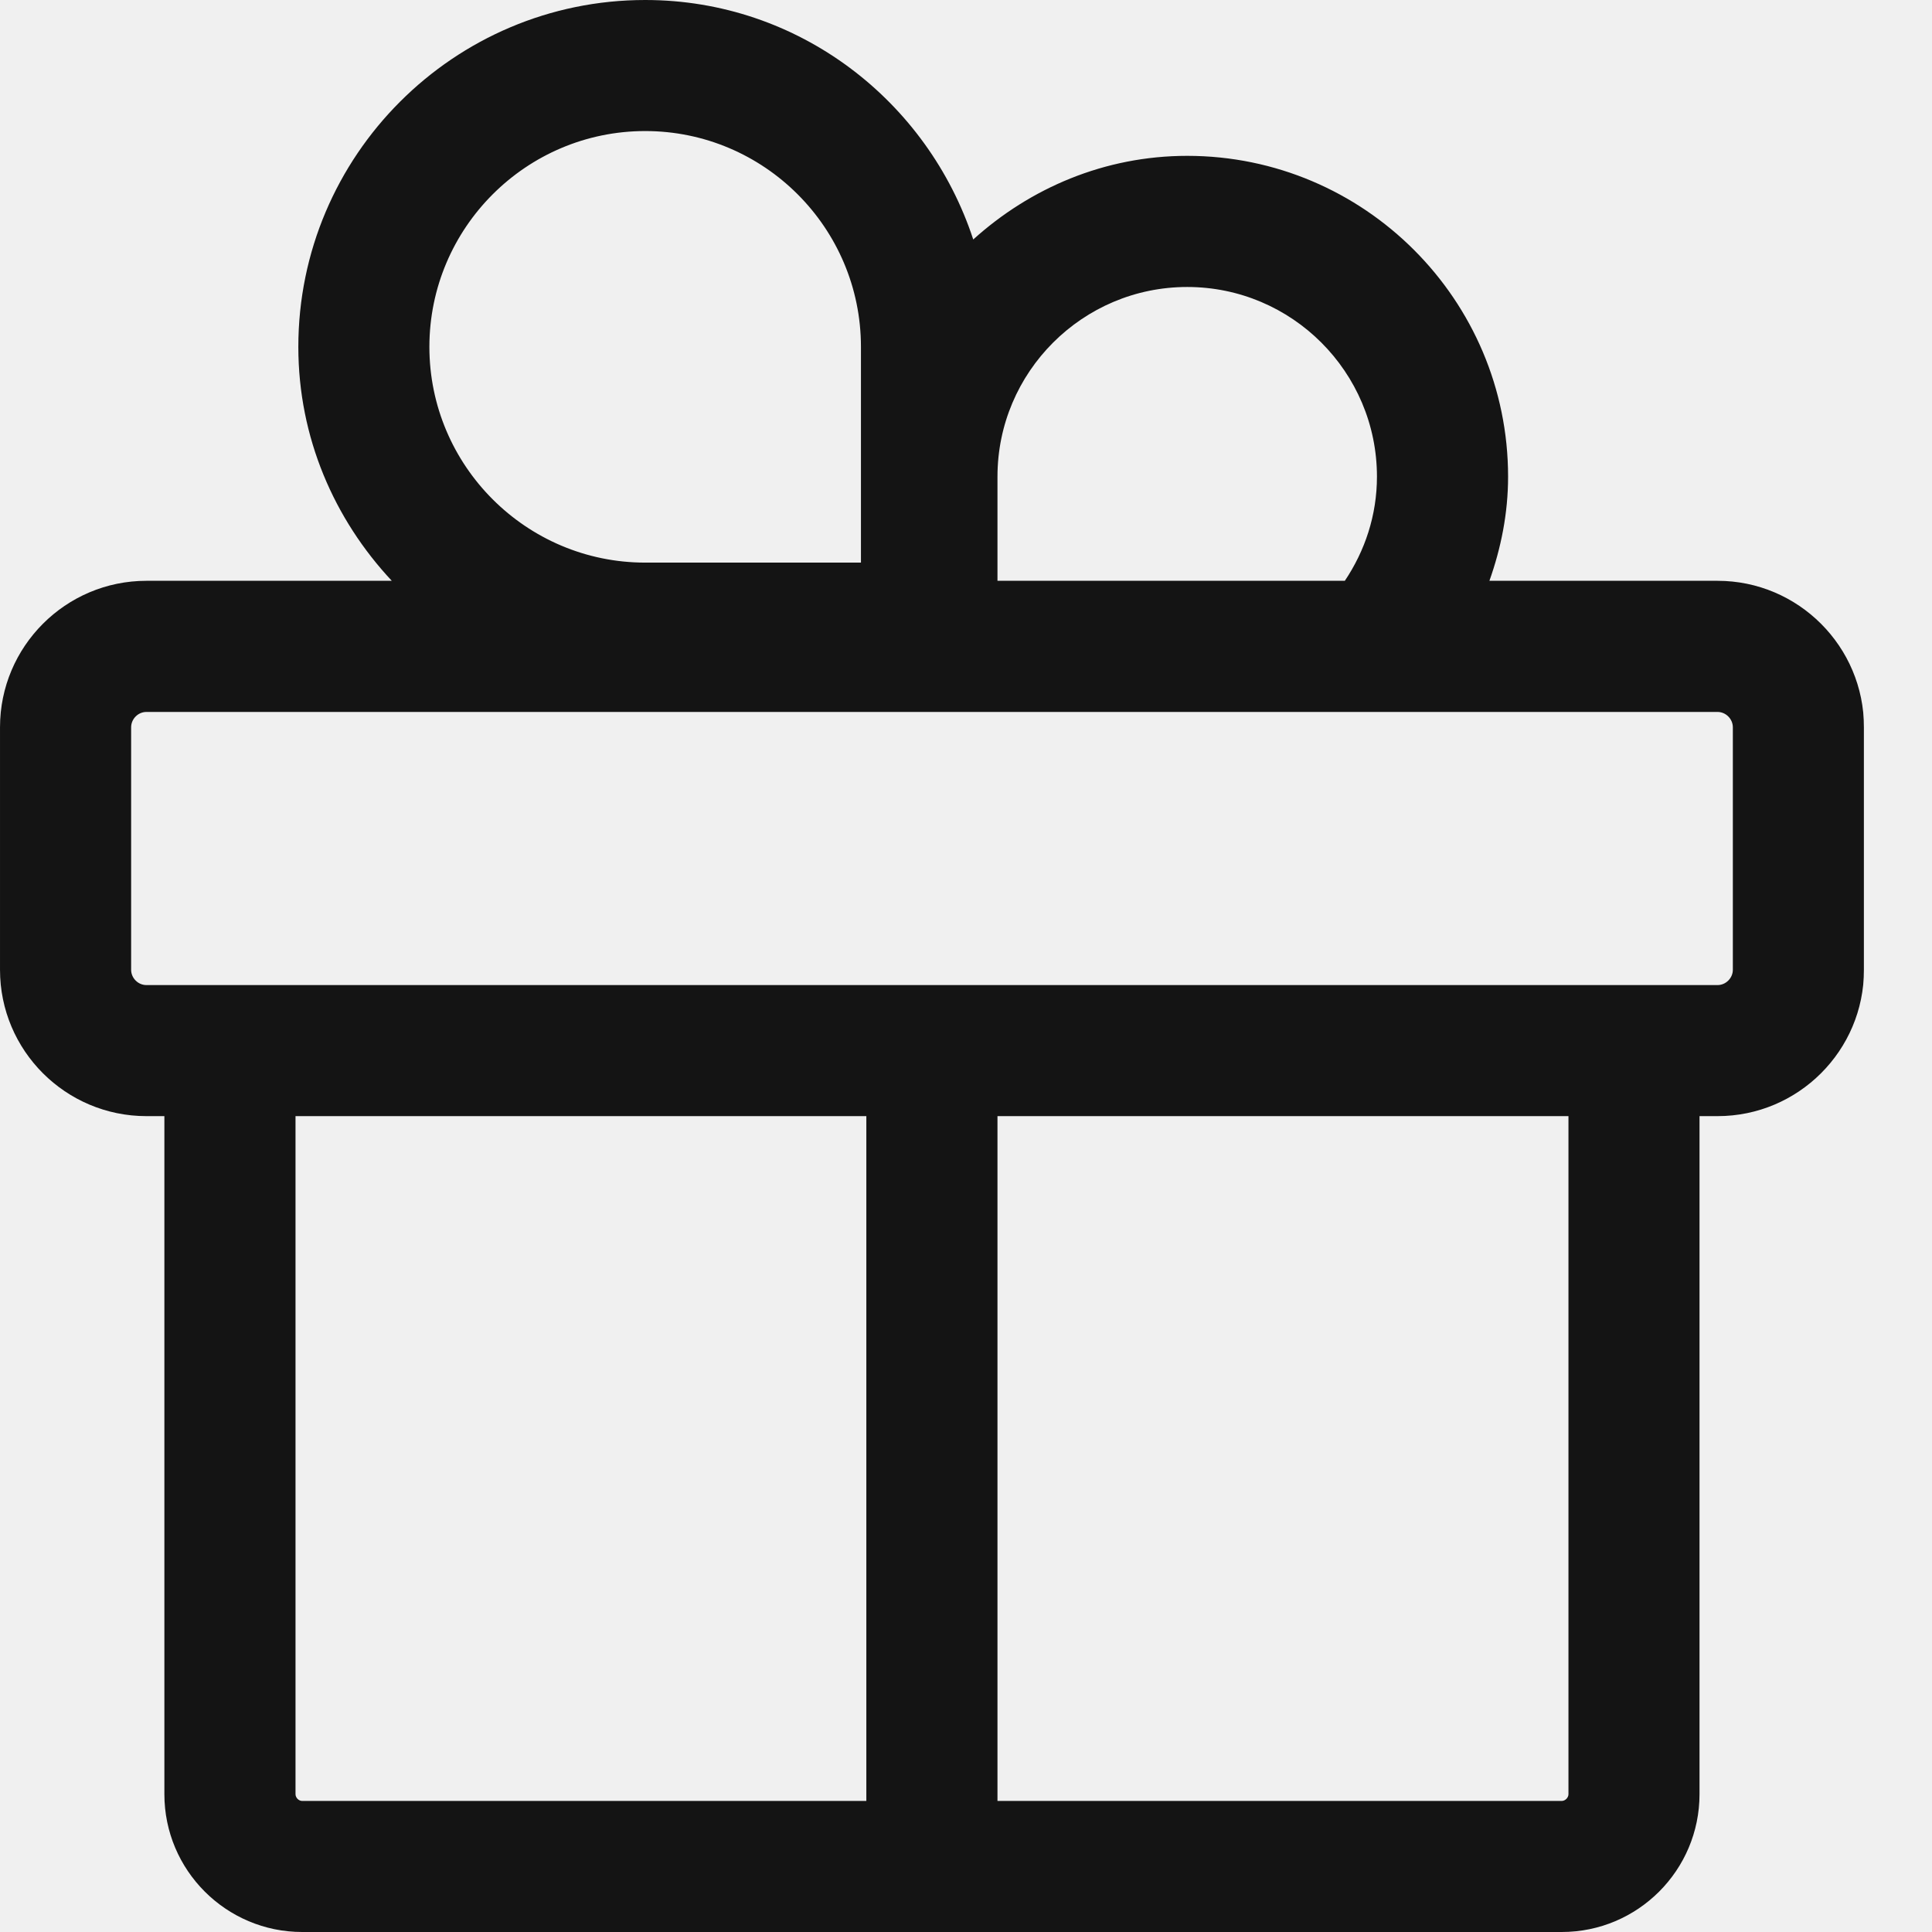
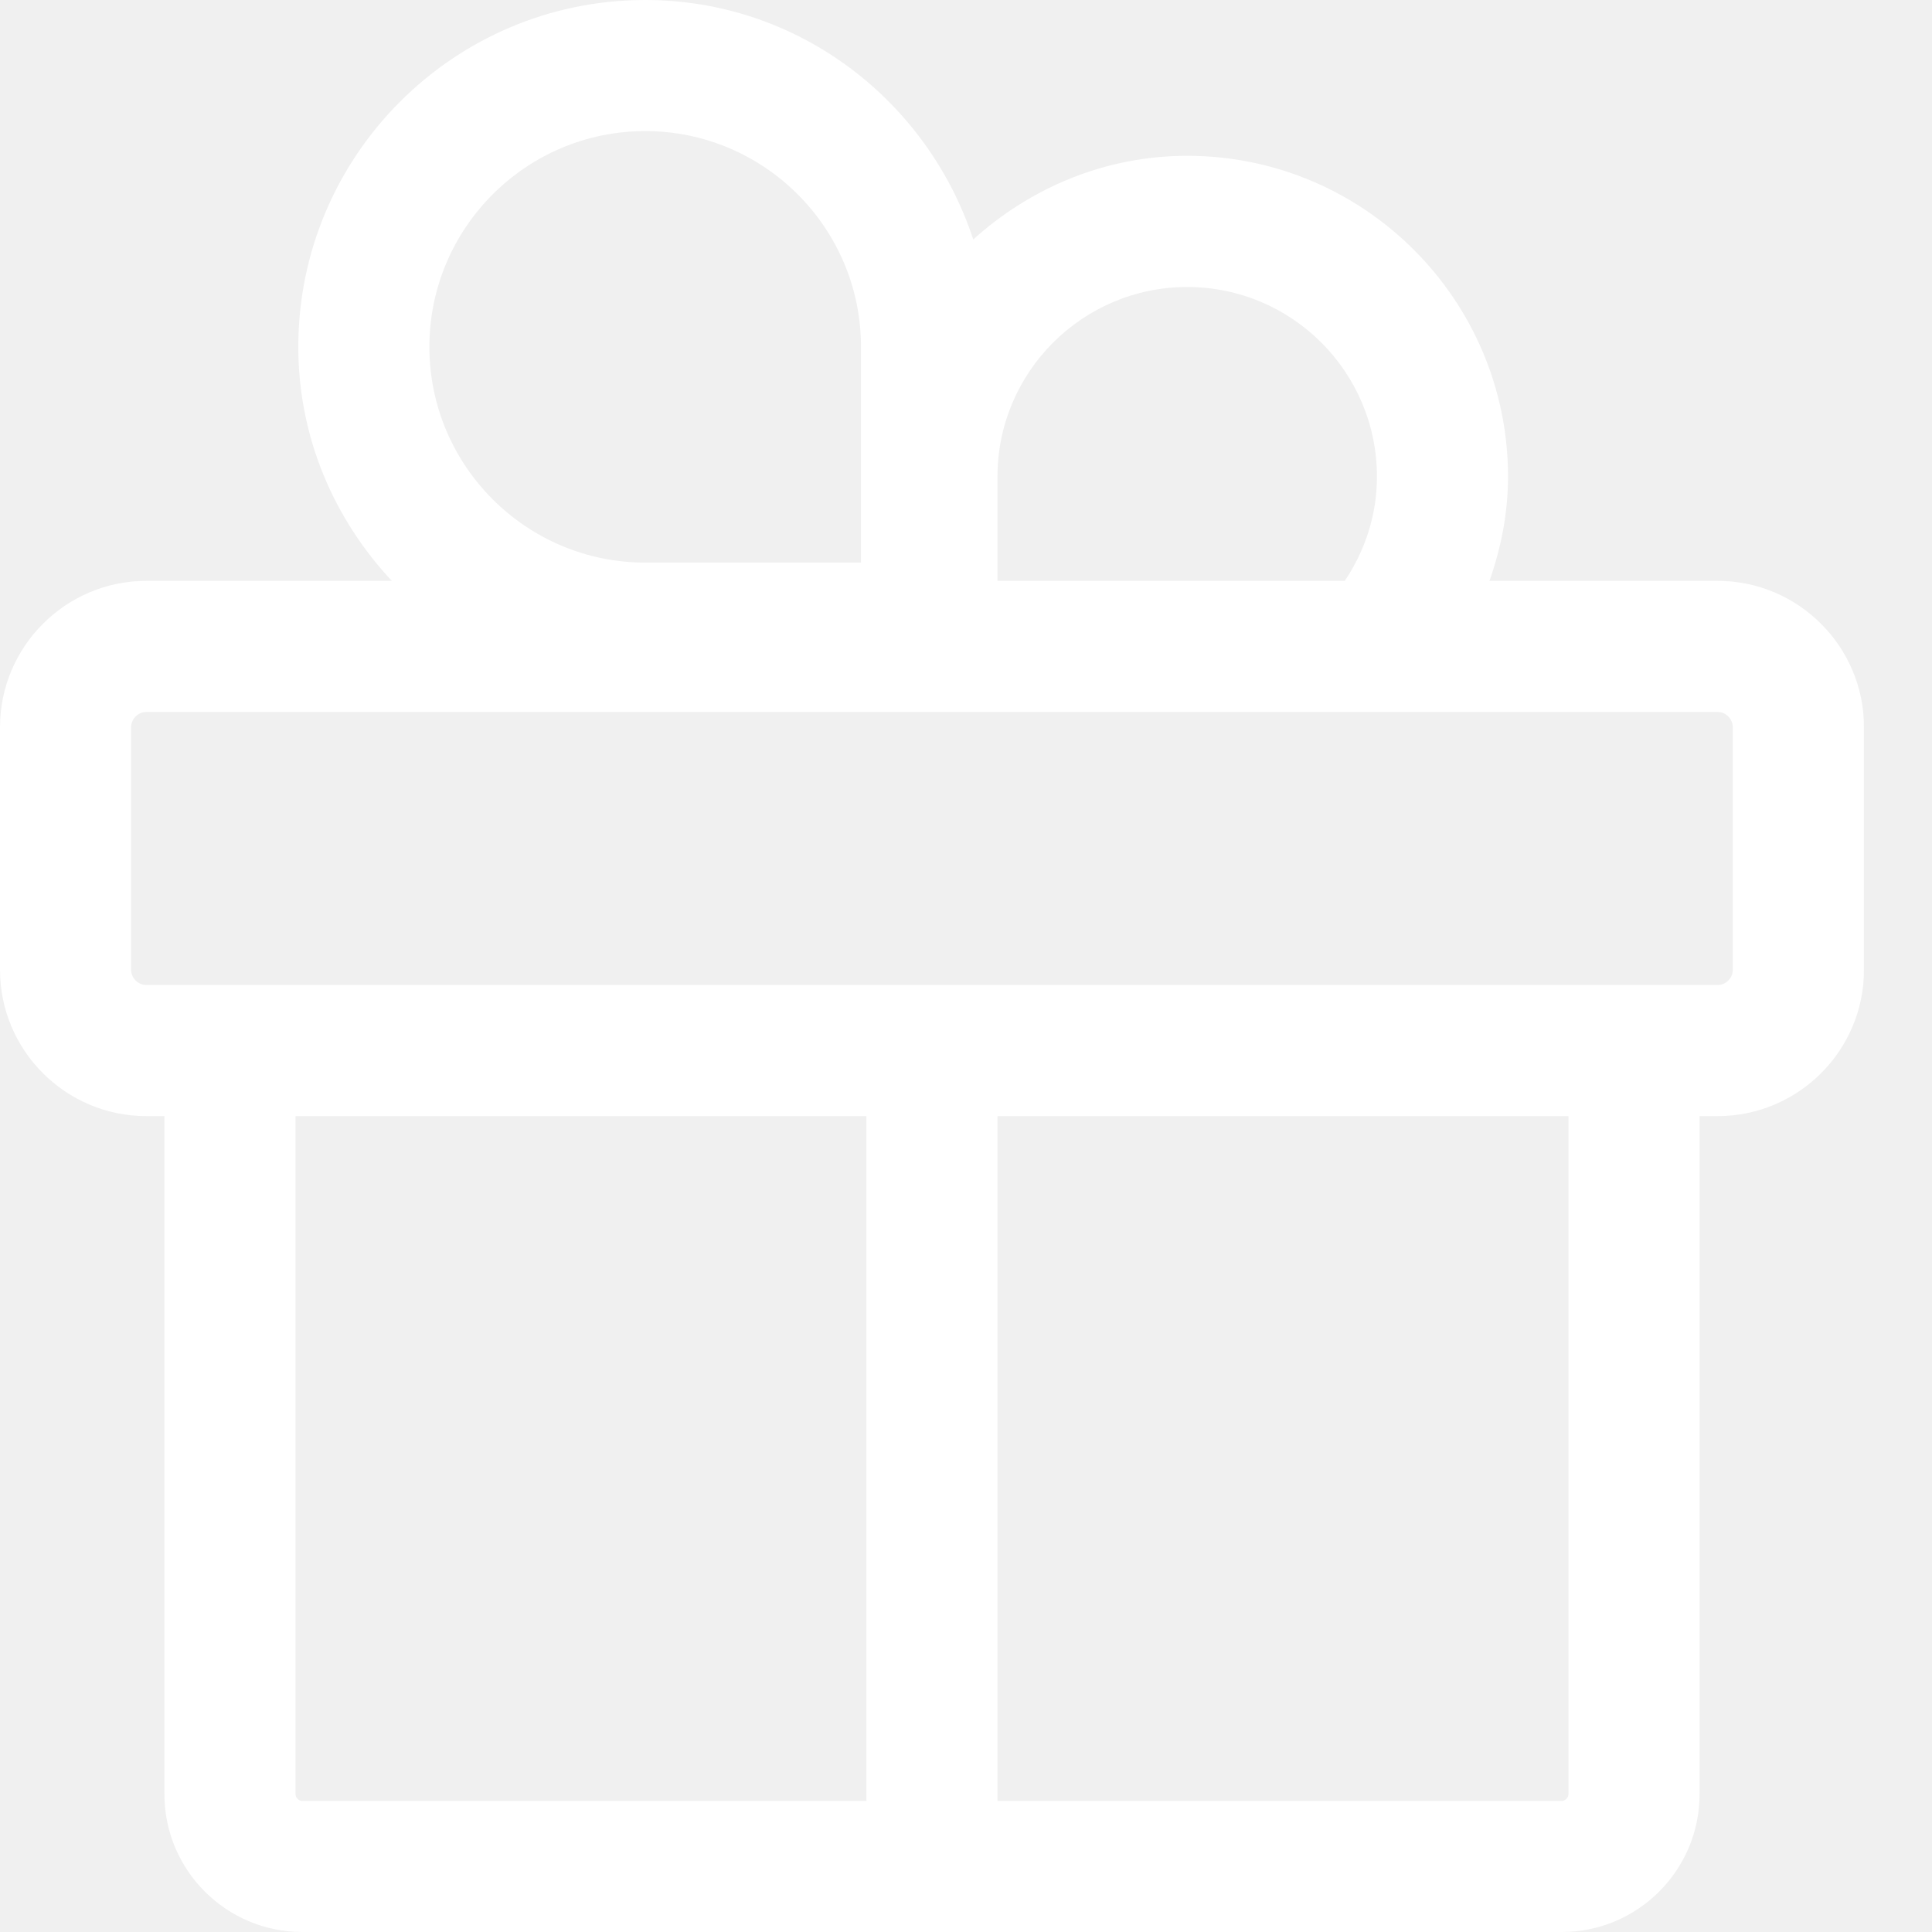
- <svg xmlns="http://www.w3.org/2000/svg" width="24" height="24" viewBox="0 0 24 24" fill="none">
-   <mask id="mask0_1_78" style="mask-type:alpha" maskUnits="userSpaceOnUse" x="0" y="0" width="24" height="24">
-     <path d="M6.10352e-05 0H23.154V24H6.10352e-05V0Z" fill="white" />
+ <svg xmlns="http://www.w3.org/2000/svg" width="20" height="20" viewBox="0 0 20 20" fill="none">
+   <mask id="mask0_2_183" style="mask-type:alpha" maskUnits="userSpaceOnUse" x="0" y="0" width="20" height="20">
+     <path d="M6.10352e-05 0H19.295V20H6.10352e-05V0Z" fill="white" />
  </mask>
-   <g mask="url(#mask0_1_78)">
-     <path fill-rule="evenodd" clip-rule="evenodd" d="M21.526 12.047C21.526 12.15 21.439 12.237 21.336 12.237H21.112H19.484H3.671H2.042H1.819C1.715 12.237 1.629 12.15 1.629 12.047V9.035C1.629 8.931 1.715 8.844 1.819 8.844H10.762H17.437H21.336C21.439 8.844 21.526 8.931 21.526 9.035V12.047ZM19.484 22.288C19.484 22.331 19.444 22.372 19.4 22.372H12.391V13.865H19.484V22.288ZM10.762 22.372H3.754C3.71 22.372 3.671 22.331 3.671 22.288V13.865H10.762V22.372ZM8.015 1.628C9.493 1.628 10.695 2.831 10.695 4.309V6.989H8.015C6.537 6.989 5.334 5.786 5.334 4.309C5.334 2.831 6.537 1.628 8.015 1.628ZM12.391 5.921C12.391 4.622 13.448 3.565 14.748 3.565C16.049 3.565 17.105 4.622 17.105 5.921C17.105 6.402 16.955 6.844 16.706 7.215H12.391V5.921ZM21.336 7.215H18.502C18.646 6.809 18.734 6.377 18.734 5.921C18.734 3.724 16.946 1.936 14.748 1.936C13.723 1.936 12.797 2.336 12.09 2.975C11.525 1.254 9.922 -0 8.015 -0C5.639 -0 3.706 1.933 3.706 4.309C3.706 5.437 4.153 6.452 4.867 7.215H1.819C0.815 7.215 6.10352e-05 8.032 6.10352e-05 9.035V12.047C6.10352e-05 13.05 0.815 13.865 1.819 13.865H2.042V22.288C2.042 23.233 2.81 24 3.754 24H19.4C20.345 24 21.112 23.233 21.112 22.288V13.865H21.336C22.339 13.865 23.155 13.05 23.155 12.047V9.035C23.155 8.032 22.339 7.215 21.336 7.215Z" fill="#141414" />
+   <g mask="url(#mask0_2_183)">
+     <path fill-rule="evenodd" clip-rule="evenodd" d="M17.938 10.039C17.938 10.125 17.866 10.197 17.78 10.197H17.594H16.237H3.059H1.702H1.516C1.43 10.197 1.357 10.125 1.357 10.039V7.529C1.357 7.442 1.43 7.37 1.516 7.37H8.969H14.531H17.78C17.866 7.37 17.938 7.442 17.938 7.529V10.039ZM16.237 18.573C16.237 18.609 16.203 18.643 16.167 18.643H10.326V11.554H16.237V18.573ZM8.969 18.643H3.129C3.092 18.643 3.059 18.609 3.059 18.573V11.554H8.969V18.643ZM6.679 1.357C7.911 1.357 8.913 2.359 8.913 3.591V5.824H6.679C5.448 5.824 4.445 4.822 4.445 3.591C4.445 2.359 5.448 1.357 6.679 1.357ZM10.326 4.934C10.326 3.851 11.207 2.971 12.29 2.971C13.374 2.971 14.254 3.851 14.254 4.934C14.254 5.335 14.129 5.703 13.921 6.013H10.326V4.934ZM17.78 6.013H15.419C15.538 5.674 15.611 5.314 15.611 4.934C15.611 3.103 14.121 1.613 12.29 1.613C11.436 1.613 10.664 1.947 10.075 2.479C9.604 1.045 8.269 -0 6.679 -0C4.699 -0 3.088 1.611 3.088 3.591C3.088 4.531 3.461 5.377 4.056 6.013H1.516C0.68 6.013 6.10352e-05 6.693 6.10352e-05 7.529V10.039C6.10352e-05 10.875 0.68 11.554 1.516 11.554H1.702V18.573C1.702 19.36 2.342 20 3.129 20H16.167C16.954 20 17.594 19.36 17.594 18.573V11.554H17.78C18.616 11.554 19.296 10.875 19.296 10.039V7.529C19.296 6.693 18.616 6.013 17.78 6.013Z" fill="white" />
  </g>
</svg>
